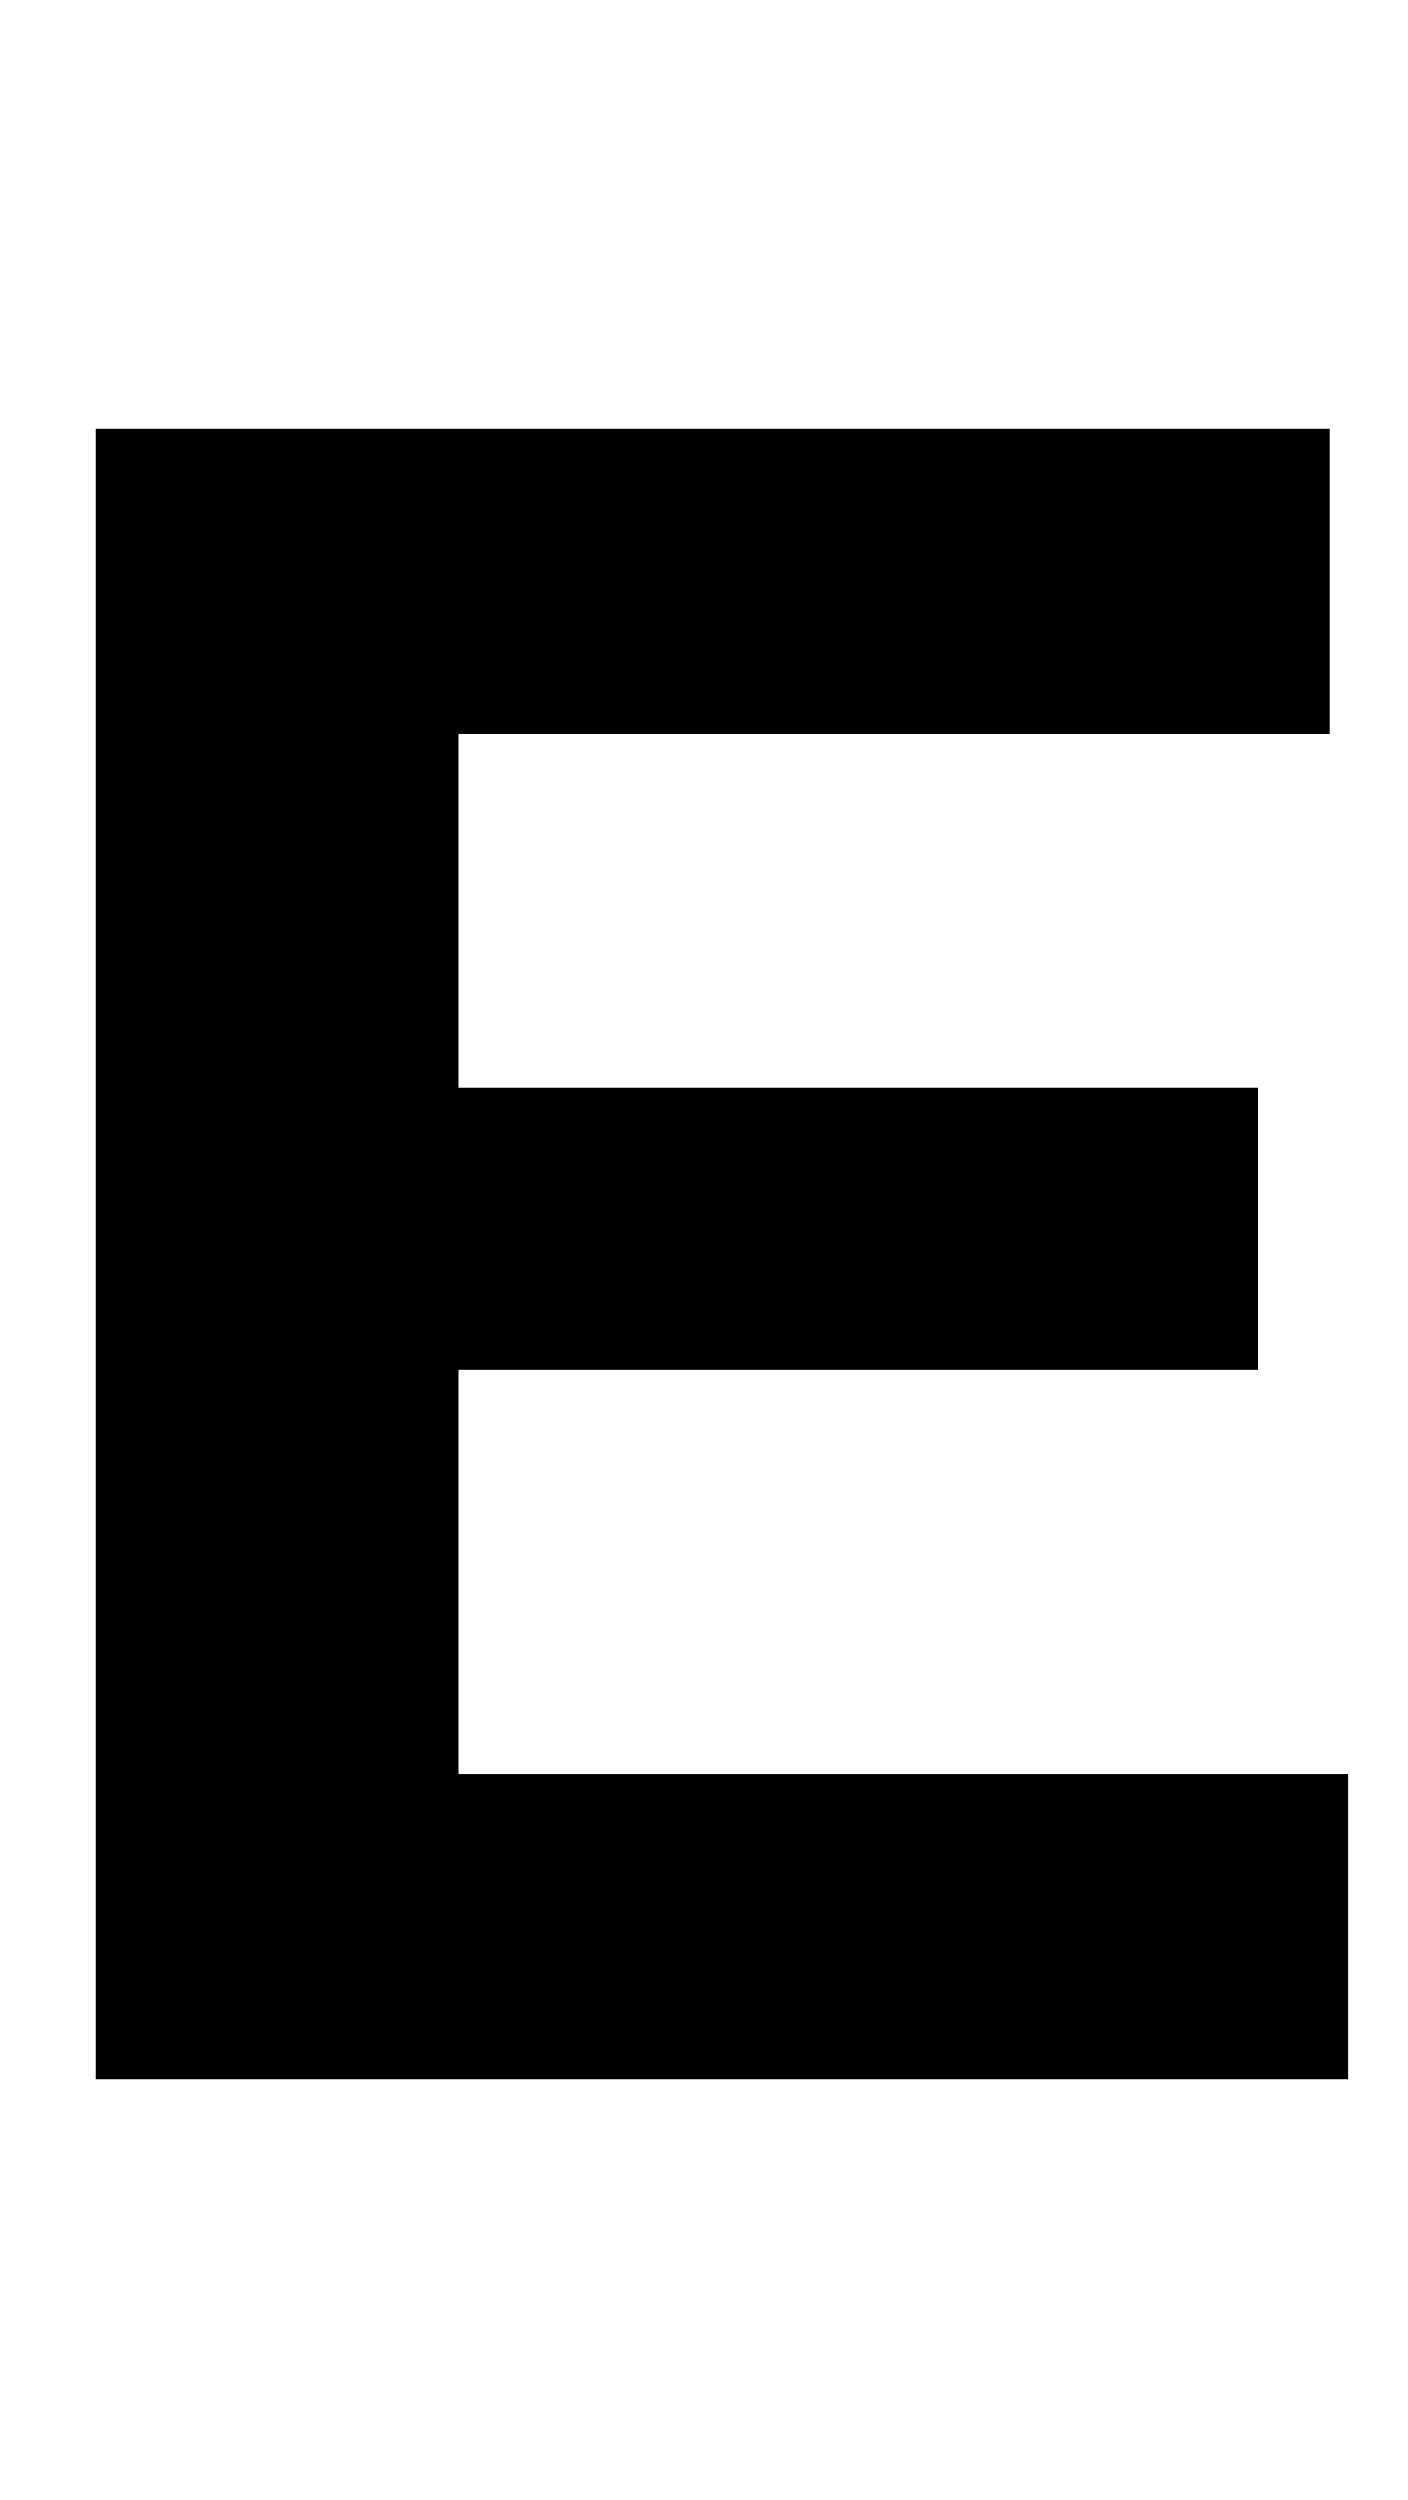
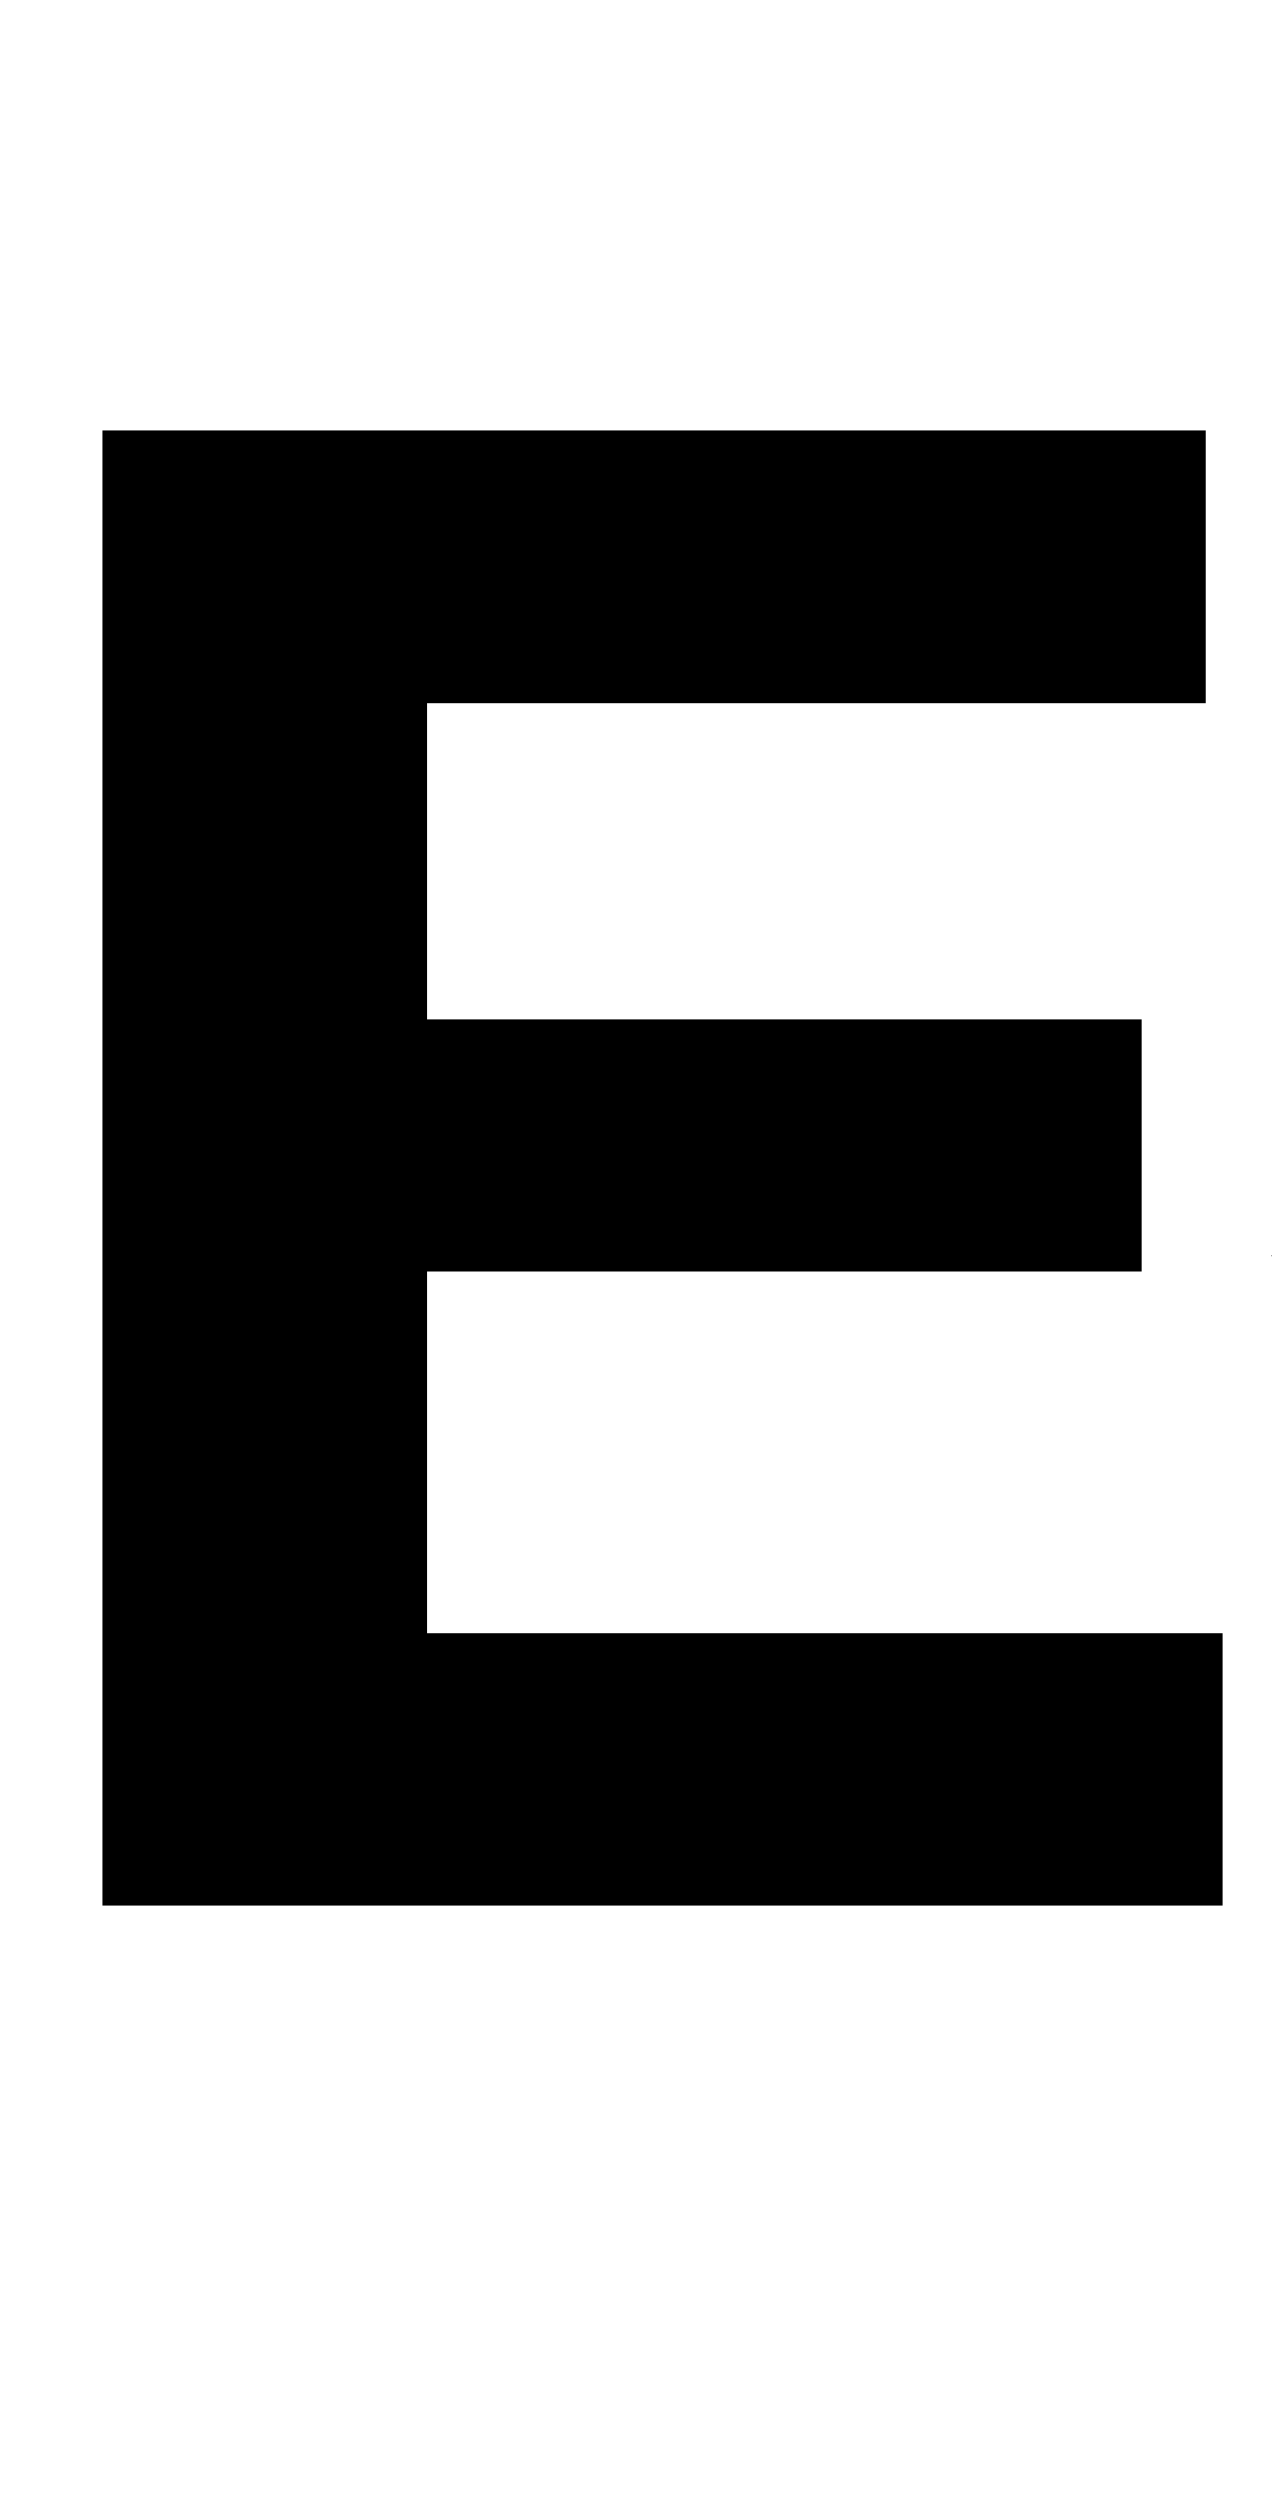
- <svg xmlns="http://www.w3.org/2000/svg" version="1.1" x="0px" y="0px" viewBox="0 0 298.4 530" style="enable-background:new 0 0 298.4 530;" xml:space="preserve">
+ <svg xmlns="http://www.w3.org/2000/svg" version="1.1" x="0px" y="0px" viewBox="0 0 301.5 593" style="enable-background:new 0 0 301.5 593;" xml:space="preserve">
  <style type="text/css">
- 	.st0{display:none;fill:#010202;}
+ 	.st0{display:none;}
+ 	.st1{display:inline;}
</style>
-   <g id="E_00000051360959627468142820000017544460044616440767_">
+   <g id="_x5F_V1">
+     <g id="E_00000051360959627468142820000017544460044616440767_">
+ 	</g>
+     <g id="C">
+ 	</g>
+     <g id="N_x5F_3">
+ 	</g>
+     <g id="A">
+ 	</g>
+     <g id="N_00000054254949360326627830000005329152182886584764_">
+ 	</g>
+     <g id="e">
+ 	</g>
+     <g id="T">
+ 	</g>
+     <g id="N_00000127748963548567887910000006918738376549339794_">
+ 	</g>
+     <g id="I">
+ 	</g>
+     <g id="A1">
+ 	</g>
+     <g id="M">
+ 	</g>
+     <g id="R">
+ 	</g>
+     <g id="O_00000083778567647030904660000008843847121500168630_">
+ 	</g>
+     <g id="F">
+ 	</g>
+     <g id="N">
+ 	</g>
+     <g id="E">
+ 	</g>
+     <g id="P">
+ 	</g>
+     <g id="O">
+ 	</g>
+   </g>
+   <g id="Ebene_20">
+     <text transform="matrix(1 0 0 1 2085.394 3054.126)">
+       <tspan x="0" y="0" style="fill:#E30613; font-family:'SH-Maintenance-V2'; font-size:490px; letter-spacing:-19;">M</tspan>
+       <tspan x="604.7" y="0" style="fill:#E30613; font-family:'SH-Maintenance-V2'; font-size:490px;">A</tspan>
+       <tspan x="965.8" y="0" style="fill:#E30613; font-family:'SH-Maintenance-V2'; font-size:490px; letter-spacing:-19;">I</tspan>
+       <tspan x="1090.7" y="0" style="fill:#E30613; font-family:'SH-Maintenance-V2'; font-size:490px;">NTENANCE</tspan>
+     </text>
+     <rect x="-753.4" y="2709.1" style="fill:none;" width="1722.6" height="412.6" />
+     <text transform="matrix(1 0 0 1 -753.4489 3058.981)">
+       <tspan x="0" y="0" style="fill:#E30613; font-family:'SH-Maintenance-V2'; font-size:490px;">OPEN</tspan>
+       <tspan x="1660.1" y="0" style="fill:#E30613; font-family:'SH-Maintenance-V2'; font-size:485px; letter-spacing:-9;"> </tspan>
+     </text>
+     <text transform="matrix(1 0 0 1 976.5456 3068.599)">
+       <tspan x="0" y="0" style="fill:#E30613; font-family:'SH-Maintenance-V2'; font-size:490px; letter-spacing:-19;">F</tspan>
+       <tspan x="252.8" y="0" style="fill:#E30613; font-family:'SH-Maintenance-V2'; font-size:490px;">OR</tspan>
+     </text>
+   </g>
+   <g id="Hilfslinien">
+     <rect x="-949.4" y="2164.3" style="fill:none;" width="7398.2" height="466.4" />
+     <text transform="matrix(1 0 0 1 -949.3923 2513.447)">
+       <tspan x="0" y="0" style="fill:#E30613; font-family:'SH-Maintenance-V2'; font-size:489px; letter-spacing:-19;">WE</tspan>
+       <tspan x="739.4" y="0" style="fill:#E30613; font-family:'SH-Maintenance-V2'; font-size:489px; letter-spacing:-29;">G</tspan>
+       <tspan x="1081.2" y="0" style="fill:#E30613; font-family:'SH-Maintenance-V2'; font-size:489px; letter-spacing:-9;">E</tspan>
+       <tspan x="1468.4" y="0" style="fill:#E30613; font-family:'SH-Maintenance-V2'; font-size:489px;">N </tspan>
+       <tspan x="1939.8" y="0" style="fill:#E30613; font-family:'SH-Maintenance-V2'; font-size:489px; letter-spacing:9;">U</tspan>
+       <tspan x="2312" y="0" style="fill:#E30613; font-family:'SH-Maintenance-V2'; font-size:489px; letter-spacing:-9;">M</tspan>
+       <tspan x="2736.9" y="0" style="fill:#E30613; font-family:'SH-Maintenance-V2'; font-size:489px;">B</tspan>
+       <tspan x="3081.2" y="0" style="fill:#E30613; font-family:'SH-Maintenance-V2'; font-size:489px; letter-spacing:-19;">A</tspan>
+       <tspan x="3439.1" y="0" style="fill:#E30613; font-family:'SH-Maintenance-V2'; font-size:489px;">U </tspan>
+       <tspan x="3910" y="0" style="fill:#E30613; font-family:'SH-Maintenance-V2'; font-size:489px; letter-spacing:-29;">G</tspan>
+       <tspan x="4268.4" y="0" style="fill:#E30613; font-family:'SH-Maintenance-V2'; font-size:489px;">E</tspan>
+       <tspan x="4585.3" y="0" style="fill:#E30613; font-family:'SH-Maintenance-V2'; font-size:489px; letter-spacing:-39;">Ö</tspan>
+       <tspan x="4926.6" y="0" style="fill:#E30613; font-family:'SH-Maintenance-V2'; font-size:489px;">FFNET</tspan>
+     </text>
+   </g>
+   <g id="T_00000151528559115874515910000005984389023753216649_">
+     <path d="M12282.5,452.2V102.4h76.9v349.8H12282.5z" />
+     <path d="M12212.9,102.4h146.5c94.6,0,140.6,55.9,140.6,149.4h-64.7c0-54.9-23.5-72.5-75.9-72.5h-146.5V102.4z" />
+   </g>
+   <g id="E_00000150082740960534394650000001756674408269680310_">
+     <path d="M12093.7,452.1V156.4h-63.8v295.6H12093.7z" />
+     <path d="M11971.4,353.3h140.9c0,0,13.3-74.6,23.6-132.1h-61.9l-11.8,74.6h-90.8V353.3z" />
+     <path d="M12029.8,452.1h140.9c0,0,13.3-74.6,23.6-132.1h-61.9l-11.8,74.6h-90.8V452.1z" />
+     <path d="M12125.1,186.3h60.9c-7.9-43.7-15.2-84.5-15.2-84.5h-140.9v57.5h90.8L12125.1,186.3z" />
+   </g>
+   <g id="N_00000099632580371903072950000016892054108610634910_">
+     <path d="M11853.7,451.9l93.9-349.3h-69l-60.2,237.7h-1l-56.3-237.7h-77.3l-41.6,152.6h70.4l9.8-41.6h1l58.7,237.7L11853.7,451.9z" />
+     <rect x="11636.5" y="102.6" width="76.8" height="349.3" />
+   </g>
+   <g id="F_00000114769032895886322120000014247326199313495697_">
+     <path d="M11444.2,451.9h-76.8V102.7h245.5v64.5h-168.7V248h146.2v59.7h-146.2V451.9z" />
+   </g>
+   <g id="F_00000173141720675959051990000004486108456543280518_">
+     <path d="M11155.2,451.6h132.8V169.3h-54.9v217.1h-77.9V451.6z" />
+     <path d="M11187.3,451.7c0-18,2.9-33.6,10.7-46.8c6.8-12.2,16.6-23.4,28.3-31.2c11.7-7.8,25.4-13.7,40-17.6   c14.6-3.9,30.2-5.9,70.2-5.9v-81.4c-52.2,0-76.6,3.9-100,12.2c-23.4,8.8-44.4,20-61.9,36.1c-17.6,16.6-31.2,35.1-41.4,57.5   c-9.8,22.9-14.1,48.8-14.1,77H11187.3z" />
+     <polygon points="11336.6,100.7 11233.2,100.7 11233.2,383 11288.1,383 11288.1,165.8 11336.6,165.8  " />
+   </g>
+   <g id="Ö">
+     <path d="M10771.9,269.5c0-103.7,64.1-184.4,171.6-184.4c107.6,0,171.6,80.7,171.6,184.4c0,100.7-64.1,181.4-171.6,181.4   C10835.9,450.9,10771.9,370.2,10771.9,269.5z M10848.6,269.5c0,58.2,25.9,116.9,94.9,116.9c68.9,0,94.9-58.7,94.9-116.9   c0-61.1-25.9-119.8-94.9-119.8C10874.6,149.7,10848.6,208.4,10848.6,269.5z M10910.3,239.7v-57.2h66v57.2H10910.3z M10910.3,326.7   v-57.2h66v57.2H10910.3z" />
+   </g>
+   <g id="E_00000056408675155028286430000005814045595369560991_">
+     <path d="M10742.8,452.2h-265V103.1h261.1v64.5h-184.4v74.8h169.2v59.7h-169.2v85.6h188.3V452.2z" />
+   </g>
+   <g id="G_00000142136150640176763200000005464168929300255362_">
+     <path d="M10100.5,367.5h76.4V178.3l98-1.5l-1.5-75h-174L10100.5,367.5z M10100.5,451.8l267.6-0.5V388l-190.1,1l-1-98l-75,1.5   L10100.5,451.8z M10268.1,451.3h101c10.8-7.4,23-15.2,33.8-22.5c11.8-8.3,21.1-17.2,30.9-26.5c8.3-8.3,15.2-18.6,21.6-32.3   c4.4-11.8,8.3-26,8.3-42.6s-3.9-30.9-9.3-44.6c-6.4-12.7-14.7-23.5-25.5-32.3s-23-16.2-36.8-21.1c-13.2-4.9-28.9-6.9-43.1-6.9   c-20.6,0-37.7,3.4-53.9,10.8c-15.2,6.4-28.9,16.2-37.7,27.9c-10.8,12.7-18.1,27-23,43.1c-5.9,17.2-8.3,35.3-6.9,53.9h64.2   c0-9.8,1.5-17.6,3.4-27.4c1.5-9.3,3.4-16.7,8.8-25c2.9-7.4,9.3-13.2,16.2-17.6c6.4-5.4,14.7-7.4,25.5-7.4c14.2,0,26,4.9,35.8,14.7   c9.3,7.8,14.2,21.1,14.2,36.8c0,10.3-2.5,20.1-6.9,27c-5.4,8.3-10.8,15.7-17.2,21.6c-6.9,7.4-15.2,12.3-22.5,18.1   c-8.3,4.9-16.7,10.8-24,15.7C10311.2,423.3,10280.8,442.9,10268.1,451.3z" />
+   </g>
+   <g id="U_00000122691519521168774280000013841469757125651126_">
+     <path d="M9945.7,463.6c-102.4-1.5-114.8-74.7-114.8-119.8v-242h77.7v238.5c0,24.3,0,55.9,37.1,57.9V463.6z" />
+     <path d="M9667.6,101.9h77.7v238.5c0,25.2,0,57.9,41.1,57.9c36.6,0,45-24.7,45-58.9v-15.8h70.3v30.7c0,77.2-57.4,109.4-116.3,109.4   c-105.4,0-117.8-74.2-117.8-119.8V101.9z" />
+   </g>
+   <g id="A_00000004505667569094896160000014532079075801900974_">
+     <path d="M9512.2,203.9l-3,70.3l30,6.9v1l-247.3,61v75.2l121.9,33.4l15.2-61l-22.1-9.3v-1l244.4-61v-78.2L9512.2,203.9z" />
+     <polygon points="9336.6,430.6 9414.3,451.7 9420.2,451.7 9478.7,212.8 9479.7,212.8 9539.2,451.7 9615.9,451.7 9651.3,319.5    9583,317.5 9577.1,342.6 9576.1,342.6 9516.1,101.1 9443.8,101.1 9382.8,339.6 9381.8,339.6  " />
+   </g>
+   <g id="B">
+     <path d="M8973.2,453.3V104.2h164.3c66.5,0,111.5,21.5,111.5,86.6c0,34.7-16.6,57.7-47.4,72.9c43,12.2,64.1,45,64.1,88.5   c0,70.9-60.1,101.2-123.2,101.2H8973.2z M9121.9,163.8H9050v81.7h77.8c27.4,0,46.9-12.2,46.9-41.6   C9174.7,171.2,9149.3,163.8,9121.9,163.8z M9050,393.7h82.2c29.8,0,56.7-9.8,56.7-46c0-35.7-22-49.9-55.3-49.9H9050V393.7z" />
+   </g>
+   <g id="M_00000134250281029563310950000003257287664879667615_">
+     <path d="M8716,335.1h75.5c-12.8-20.6-144.7-232.9-144.7-232.9h-77v350.1h72.1V217.4h1C8642.9,217.4,8679.7,276.2,8716,335.1z" />
+     <path d="M8792,335.1c36.3-58.8,73.1-117.7,73.1-117.7h1v234.9h72.1V102.1h-77c0,0-131.9,212.3-144.7,232.9H8792z" />
+   </g>
+   <g id="U">
+     <path d="M8520,453h-247.3v-64.6h170.4v-285h76.9V453z M8225.7,453V103.4h76.9v285H8473V453H8225.7z" />
+   </g>
+   <g id="N_00000154425763484525918430000008508601231558086807_">
+     <path d="M7975.2,451.5l93.9-349.3h-69L7940,339.9h-1l-56.3-237.7h-77.3l-41.6,152.6h70.4l9.8-41.6h1l58.7,237.7L7975.2,451.5z" />
+     <rect x="7758" y="102.2" width="76.8" height="349.3" />
+   </g>
+   <g id="E_00000165205204584183719570000002201050886193303485_">
+     <path d="M7444.2,279.2h-64.3c0-107.2,80.4-171.1,180.8-171.1v76.5C7502.7,184.7,7444.2,210.5,7444.2,279.2z" />
+     <path d="M7552.2,379.1c0-68.7-58.5-94.5-116.5-94.5v-76.5c100.4,0,180.8,63.8,180.8,171.1H7552.2z" />
+     <polygon points="7729.1,371.8 7729.1,450.3 7558,450.3 7553.1,371.8  " />
+     <path d="M7444.2,279.2c0,68.7,58.5,94.5,116.5,94.5v76.5c-100.4,0-180.8-63.8-180.8-171.1H7444.2z" />
+     <path d="M7409.8,84.8V2.4c26.8,0,53.1,4.9,76.5,12.7c23.4,8.8,43.4,20,60.9,36.1s31.2,34.6,40.9,57.5   c10.2,22.9,15.1,49.2,15.1,76.5h-69.2c0-18-3.4-32.7-10.2-45.8c-7.3-13.2-16.6-23.4-28.3-32.2c-11.7-7.8-25.8-13.6-40-18   C7440.1,85.7,7425.4,84.8,7409.8,84.8z" />
+   </g>
+   <g id="G">
+     <path d="M7364.2,452.8h-48.9l-7.8-39.6c-27.4,35.2-62.1,47.9-95.8,47.9c-107.6,0-171.6-80.7-171.6-181.4   c0-103.7,64.1-184.4,171.6-184.4c71.4,0,139.4,43.5,147.2,123.2h-73.4c-9.3-39.1-37.2-58.7-73.8-58.7c-68.9,0-94.9,58.7-94.9,119.8   c0,58.2,25.9,116.9,94.9,116.9c50.4,0,78.7-26.4,83.1-75.3h-77.3v-57.2h146.7V452.8z" />
+   </g>
+   <g id="E_00000005963599347184841430000018193220976272044449_">
+     <path d="M7024.4,452.5h-265V103.4h261.1v64.5h-184.4v74.8h169.2v59.7h-169.2V388h188.3V452.5z" />
+   </g>
+   <g id="W">
+     <path d="M6493,217.6c-36.3,58.9-73.1,117.7-73.1,117.7h-1v-235h-72.1v350.3h77c0,0,132-212.4,144.7-233H6493z M6569.1,217.6h-75.5   c12.8,20.6,144.7,233,144.7,233h77V100.3h-72.1v235h-1C6642.2,335.3,6605.4,276.4,6569.1,217.6z" />
+   </g>
+   <g id="E_00000113322483045279252990000013609696148037364875_">
+     <path d="M5397.8,279.7h-64.9c0-108.1,81.1-172.5,182.4-172.5v77.2C5456.8,184.4,5397.8,210.4,5397.8,279.7z" />
+     <path d="M5509.4,380.5c0-69.3-59-95.4-117.5-95.4V208c101.3,0,182.4,64.4,182.4,172.5H5509.4z" />
+     <polygon points="5687.8,373.1 5687.8,452.2 5515.2,452.2 5510.3,373.1  " />
+     <path d="M5397.8,279.7c0,69.3,59,95.4,117.5,95.4v77.2c-101.3,0-182.4-64.4-182.4-172.5H5397.8z" />
+     <path d="M5365.8,83.6V0.5c27,0,53.6,4.9,77.2,12.8c23.6,8.8,43.7,20.2,61.4,36.4c17.7,16.2,31.5,34.9,41.3,58   c10.3,23.1,15.2,49.6,15.2,77.2h-69.8c0-18.2-3.4-32.9-10.3-46.2c-7.4-13.3-16.7-23.6-28.5-32.4c-11.8-7.9-26.1-13.8-40.3-18.2   C5396.3,84.6,5381.6,83.6,5365.8,83.6z" />
+   </g>
+   <g id="C_00000112622374827432275670000003417328206733987971_">
+     <path d="M5303.6,219.4h-74.5c-5.4-34.8-38.7-61.3-76.4-61.3c-69.1,0-95.1,58.8-95.1,120.1c0,58.3,26,117.1,95.1,117.1   c47,0,73.5-31.9,79.4-78.4h74.5c-7.8,87.7-67.6,143.1-153.9,143.1c-107.8,0-172-80.9-172-181.8c0-103.9,64.2-184.7,172-184.7   C5229.1,93.4,5294.3,138.5,5303.6,219.4z" />
+   </g>
+   <g id="N_00000117657359395406629260000008490405748572120458_">
+     <path d="M4668.4,452.2h76.9V102.6h-76.9V452.2z" />
+     <polygon points="4886.3,452.2 4979.8,102.6 4911.2,102.6 4851,340.6 4850,340.6 4793.7,102.6 4716.4,102.6 4674.8,255.4    4745.3,255.4 4755.1,213.8 4756,213.8 4815.3,452.2  " />
+   </g>
+   <g id="A_00000070819818803741320060000005539798163125646774_">
+     <path d="M4486.2,203.9l-3,70.3l30,6.9v1l-247.3,61v75.2l121.9,33.4l15.2-61l-22.1-9.3v-1l244.4-61v-78.2L4486.2,203.9z" />
+     <polygon points="4310.6,430.6 4388.3,451.7 4394.2,451.7 4452.7,212.8 4453.7,212.8 4513.2,451.7 4589.9,451.7 4625.3,319.5    4557,317.5 4551.1,342.6 4550.1,342.6 4490.1,101.1 4417.8,101.1 4356.8,339.6 4355.8,339.6  " />
+   </g>
+   <g id="N_00000129165096651451788460000006894638935768142516_">
+     <path d="M4009.9,452.2h-72V102.4h76.4l146,234.7h1V102.4h72v349.9h-76.9L4010.9,218h-1V452.2z" />
+   </g>
+   <g id="E_00000096737436898591806260000014476501128100374183_">
+     <path d="M3790.6,452.2V156.6h-63.8v295.6H3790.6z" />
+     <path d="M3668.3,353.5h140.9c0,0,13.3-74.6,23.6-132.1H3771l-11.8,74.6h-90.8V353.5z" />
+     <path d="M3726.8,452.2h140.9c0,0,13.3-74.6,23.6-132.1h-61.9l-11.8,74.6h-90.8V452.2z" />
+     <path d="M3822,186.5h60.9c-7.9-43.7-15.2-84.5-15.2-84.5h-140.9v57.5h90.8L3822,186.5z" />
+   </g>
+   <g id="T_00000040572434587172107020000003403572265167091088_">
+     <path d="M3425.9,452.1h65.4V179.8h208.9V102h-274.3V452.1z" />
+     <polygon points="3520.5,452.2 3612,102 3546.2,102 3485.3,340.7 3484.8,340.7 3453.6,452.1  " />
+   </g>
+   <g id="N_00000162323512888102647520000008162614129556769983_">
+     <rect x="3298.7" y="102.4" width="76.8" height="349.2" />
+     <path d="M3033.6,451.6h77.8l92.9-263.1h1l90.5,263.1h79.7l-130.6-349.2h-78.7L3033.6,451.6z" />
+   </g>
+   <g id="I_00000075868811598525912980000008971315367424001668_">
+     <text transform="matrix(1 0 0 1 2890.296 451.5694)" style="font-family:'SH-Maintenance-V2'; font-size:490px; letter-spacing:-19;">I</text>
+   </g>
+   <g id="A_00000047767008426511249760000015642639169606536113_">
+     <polygon points="2796.1,451.6 2889.8,451.6 2889.8,398.1 2859.8,398.1 2859.8,161.6 2796.1,161.6  " />
+     <polygon points="2681.7,348.1 2846.6,348.1 2846.6,167 2859.8,167 2859.8,103.2 2681.7,103.2 2681.7,167 2793.1,167 2793.1,284.3    2681.7,284.3  " />
+     <path d="M2591,451.6h75.6c0.5-23.1,3.4-48.1,8.3-75.1c5.4-27,12.8-53.5,22.1-80c9.3-26,21.1-50.5,35.3-74.1   c14.2-23.1,30.4-42.7,48.6-58.4v-60.8h-238V169h165.4c-33.4,40.2-60.4,84.4-80.5,132.5C2607.1,349.6,2594.9,399.6,2591,451.6z" />
+   </g>
+   <g id="M_00000030454837118209363920000004010763359709145015_">
+     <path d="M2265.5,158.9h-153.8l0.5,216.7h-133.3v76.6h197.7l-0.5-217.2h89.3V158.9z" />
+     <polygon points="2516.3,103.7 2440.2,103.7 2440.2,452.2 2576.4,452.2 2576.4,388.3 2516.3,388.3  " />
+     <polygon points="2287.4,103.7 2210.3,103.7 2168.8,256.5 2239.1,256 2249.4,215 2250.3,215 2308.9,452.2 2380.2,452.2    2441.2,213.1 2442.2,213.1 2481.7,103.7 2406,103.7 2345,341 2344,341  " />
+   </g>
+   <g id="R_00000005247159732225481780000017538744411482086332_">
+     <path d="M1581.1,179.2v-77c45.1,0,119.2,12.3,119.2,116.7c0,58.4-31.9,115.2-108.4,115.2h-30.4v-69.6h15.7   c33.8,0,58.4-8.3,58.4-44.6C1635.6,179.2,1603.2,179.2,1581.1,179.2z" />
+     <polygon points="1507.6,452.3 1507.6,102.2 1584.6,102.2 1584.6,452.2  " />
+     <path d="M1695.9,592.6h-70.6c18.1-74,53.9-143.7,103-203h-162.8v-64.7h234.4v59.8C1745.9,431.7,1711.1,515.1,1695.9,592.6z" />
+   </g>
+   <g id="O_00000139989076900347810750000014339682335261473418_">
    <g>
-       <path d="M285.8,440.8H20.3V90.9h261.6v64.7H97.2v75h169.5v59.8H97.2v85.7h188.6V440.8z" />
+       <path d="M1142.3,278.6c0-103.9,64.2-184.7,172-184.7c107.8,0,172,80.9,172,184.7c0,100.9-64.2,181.8-172,181.8    C1206.5,460.4,1142.3,379.5,1142.3,278.6z M1219.2,278.6c0,58.3,26,117.1,95.1,117.1c69.1,0,95.1-58.8,95.1-117.1    c0-61.3-26-120.1-95.1-120.1C1245.2,158.6,1219.2,217.4,1219.2,278.6z" />
    </g>
  </g>
-   <g id="C">
-     <g>
-       <path d="M5365.3,209.6h-74.5c-5.4-34.8-38.7-61.3-76.5-61.3c-69.1,0-95.1,58.8-95.1,120.1c0,58.3,26,117.1,95.1,117.1    c47,0,73.5-31.9,79.4-78.4h74.5c-7.8,87.7-67.6,143.1-153.9,143.1c-107.8,0-172-80.9-172-181.8c0-103.9,64.2-184.8,172-184.8    C5290.8,83.7,5356,128.8,5365.3,209.6z" />
-     </g>
-   </g>
-   <g id="N_x5F_3">
-     <polygon points="4744.6,90 4702.8,243.8 4773.6,243.8 4783.4,202 4784.4,202 4843.4,440.8 4915.1,441.3 5009,91.9 4940.2,91    4879.7,329.3 4878.7,329.3 4822.2,90.5  " />
-     <polygon points="4777.2,90.2 4700.6,89.7 4699.6,241.1 4699.1,305.9 4698.1,440.1 4774.8,440.6  " />
-   </g>
-   <g id="A">
-     <path d="M4619.1,323.3c0-9.8-1-20.6-2.9-32.4c-2-12.3-6.4-23.1-13.7-33.4c-6.9-10.3-17.2-19.1-30.4-26c-13.3-6.9-31.4-10.3-54-10.3   c-12.8,0-25,1.5-36.8,5.4c-11.8,3.4-22.6,8.8-31.9,16.2c-9.3,7.9-16.7,17.2-22.6,29c-5.4,11.8-8.3,26-8.3,42.7v126.1h60.4V327.2   c0-7.4,0.5-14.2,1.5-20.6c1.5-5.9,3.4-11.3,5.9-15.7c2.9-4.4,6.9-7.9,11.8-10.3c4.9-2.5,11.3-3.9,19.1-3.9c8.8,0,15.7,1.5,20.6,4.9   c4.9,2.9,8.3,6.9,10.3,11.8c2,4.9,3.4,10.3,3.9,16.2s0.5,11.3,0.5,16.7v114.3h66.7V323.3z" />
-     <polygon points="4619,440.6 4675,440.6 4675.5,157.4 4675.5,90.7 4424.2,90.7 4424.2,157.4 4619,157.4  " />
-     <polygon points="4434.6,440.5 4490.5,440.5 4491,157.4 4491,90.8 4387.1,90.8 4387.1,157.4 4434.6,157.4  " />
-   </g>
-   <g id="N_00000054254949360326627830000005329152182886584764_">
-     <g>
-       <path d="M4292.7,441.3V156.1h-170.6V91.4h247.5v349.9H4292.7z" />
-     </g>
-     <path d="M4066.1,385c10.1,0,18-1.8,23.5-5.4c5.6-3.6,9.6-8.2,12-14c2.5-5.7,3.9-11.9,4.4-18.6c0.5-6.7,0.7-13.1,0.7-19.4V91.4h76.9   v239.7c0,11.4-1.1,24-3.4,37.7c-2.3,13.7-7.5,26.5-15.7,38.5c-8.2,11.9-19.9,21.9-35.3,29.9c-15.4,8-36.1,12-62.2,12L4066.1,385z" />
-   </g>
-   <g id="e">
-     <g>
-       <path d="M3837.1,436.9c-14-2.3-27-7.7-39.2-16c-12.2-8.3-22.3-20.3-30.4-35.9c-8.2-15.6-12.2-36.8-12.2-63.4    c0-15,2.1-29.4,6.2-43.4c4.2-14,10.6-26.5,19.5-37.4c8.8-11,20.1-19.8,33.9-26.5c13.8-6.7,30.5-12.3,50.2-12.3h30.9v76.8h-16    c-8.7,0-16.6,0.7-24,2c-7.3,1.3-13.6,3.7-18.7,7c-5.2,3.3-9.2,7.9-12.2,13.7c-3,5.8-4.5,13.4-4.5,22.7c0,10.3,1.8,14.7,5.5,20.4    c3.7,5.7,8.4,9.7,14.2,12.2c5.8,2.5,12.1,4,19,4.5c6.8,0.5,13.4,0.7,19.7,0.7h163.8v78.4h-167.3    C3863.9,440.4,3851.1,439.2,3837.1,436.9" />
-     </g>
-     <polygon points="3862.6,201 3975.7,201 3975.7,169 3838.9,169 3838.9,90.7 4041.8,90.7 4042.1,278.1 3862.6,279.3  " />
-     <g>
-       <path d="M3803.2,49.7l-0.4,78.9L3715,128l-0.4,53.4c12.3-0.3,24.2,0.7,35.7,3c11.5,2.2,21.7,6.1,30.9,11.7    c9.1,5.6,16.8,12.8,23.1,21.9c6.3,9,10.3,20.2,12.2,33.5l56.4,0.4l0-201.7L3803.2,49.7z" />
-     </g>
-   </g>
-   <g id="T">
-     <text transform="matrix(1 0 0 1 3400.535 440.035)" style="font-family:'SHBDA23V1'; font-size:489px;">T</text>
-   </g>
-   <g id="N_00000127748963548567887910000006918738376549339794_">
-     <g>
-       <path d="M3143.8,440.6h-72V90.8h76.4l146,234.7h1V90.8h72v349.9h-76.9l-145.5-234.2h-1V440.6z" />
-     </g>
-   </g>
-   <g id="I">
-     <g>
-       <path d="M3005,440.4h-76.9V90.9h76.9V440.4z" />
-     </g>
-   </g>
-   <g id="A1">
-     <path d="M2619.4,90.5h178.9v64h-13.4v117.8h0.2v64h-165.7v-64H2731V154.5h-111.7V90.5z" />
-     <path d="M2734.4,149.3h64v237.2h29.7v53.8h-93.7V149.3z" />
-     <path d="M2670,210.4c-14.2,23.3-26,48.1-35.5,74.5c-9.5,26.3-16.8,53-22,79.9c-5.2,27-7.9,52.1-8.2,75.5h-76   c4-52.3,16.2-102.6,36.7-150.9c20.5-48.3,47.4-92.6,80.7-132.9h-165.9v-66h238.8v61C2700.4,167.5,2684.1,187.1,2670,210.4z" />
-   </g>
-   <g id="M">
-     <path d="M2048.7,244.2l41.8-154.1l78,0.5l56.9,238.8l1,0l60.8-238l76.5,0.5l-39.4,108.7l-1,0l-61.3,241l-72.1-0.4l-59.4-238.8l-1,0   l-10,41.6L2048.7,244.2z" />
-     <path d="M1991.8,144.9l154-0.1l0.1,77l-89.8,0.1l0.4,218.8l-199.4,0.1l-0.1-77l134.4-0.1L1991.8,144.9z" />
-     <path d="M2399,91.5l0.2,284.7l60.3,0l0,64.8l-137.4,0.1L2322,91.6L2399,91.5z" />
-     <rect x="3913.7" y="8106.9" class="st0" width="151" height="77" />
-     <rect x="4003.2" y="7887.8" class="st0" width="61.4" height="77" />
-     <rect x="3713.9" y="7888.2" class="st0" width="135.3" height="77" />
-     <polygon class="st0" points="3906.1,7989.8 3891.3,8041.4 3890.3,8041.4 3832.6,7836 3756.7,7836 3851.3,8187.9 3928.2,8187.9    3977,7989.8  " />
-     <rect x="4316.8" y="8122.2" class="st0" width="110.7" height="64.8" />
-   </g>
-   <g id="R">
-     <g>
-       <path d="M1493.6,441.2h-96.5V385h30.6V137.6h65.9V441.2z" />
-     </g>
-     <g>
-       <path d="M1696.7,319.9v211.8h-55.4v-146h-244.1v-65.9H1696.7z" />
-     </g>
-     <g>
-       <path d="M1427.8,91.8c21.8,0,42.2,3.4,61,10.1c18.9,6.7,35.3,16.4,49.3,28.9c14,12.6,25,28,32.9,46.4c8,18.3,12,38.9,12,61.9    c0,18.5-2.8,35.4-8.4,50.8c-5.6,15.4-13.7,28.8-24.3,40.3c-10.6,11.5-23.5,20.7-38.6,27.7c-15.1,7-32,11.3-50.8,13V307    c20.1-2.5,36.4-9.4,48.7-20.8c12.3-11.3,18.5-27.1,18.5-47.2c0-14.8-2.9-27.4-8.6-37.8c-5.7-10.3-13.4-18.7-22.9-25.2    c-9.5-6.4-20.2-11.1-32.1-14.1c-11.9-2.9-24.1-4.4-36.7-4.4" />
-     </g>
-   </g>
-   <g id="O_00000083778567647030904660000008843847121500168630_">
-     <g>
-       <path d="M1038.8,266.6c0-103.1,63.7-183.3,170.6-183.3c106.9,0,170.6,80.2,170.6,183.3c0,100.1-63.7,180.3-170.6,180.3    C1102.5,446.9,1038.8,366.7,1038.8,266.6z M1115.1,266.6c0,57.8,25.8,116.2,94.3,116.2s94.3-58.3,94.3-116.2    c0-60.8-25.8-119.1-94.3-119.1S1115.1,205.8,1115.1,266.6z" />
-     </g>
-   </g>
-   <g id="F">
-     <path d="M854.7,440.1c0-18,2.9-33.5,10.7-46.7c6.8-12.2,16.5-23.3,28.2-31.1c11.7-7.8,25.3-13.6,39.9-17.5   c14.6-3.9,30.1-5.8,70-5.8v-81.2c-52,0-76.3,3.9-99.7,12.2c-23.3,8.8-44.2,19.9-61.7,36c-17.5,16.5-31.1,35-41.3,57.4   c-9.7,22.8-14.1,48.6-14.1,76.8H854.7z" />
-     <polygon points="1004.5,90.5 902,90.5 902,370.5 956.4,370.5 956.4,155.1 1004.5,155.1  " />
-     <polygon points="824.6,439.9 956.3,439.9 956.3,159.9 901.9,159.9 901.9,375.2 824.6,375.2  " />
-   </g>
-   <g id="N">
-     <polygon class="st0" points="2360.3,7137.8 2284.8,7137.8 2337.9,7335.1 2407.2,7335.1  " />
-     <path d="M385.4,286.9l9.7,41.7h1l60.8-238.2h72l59.8,241.1h1L647,90.4h75.5l-94.1,349.9h-76.4l-59.3-238.2h-1l-58.3,238.2h-77.9   L314.6,286L385.4,286.9z" />
-   </g>
-   <g id="E">
-     <path d="M5683.4,440.8h-265V91.7h261.1v64.5h-184.4v74.8h169.2v59.7h-169.2v85.6h188.3V440.8z" />
-   </g>
-   <g id="P">
-     <polygon points="-25.9,90.8 -102.6,90.8 -102.6,267.6 -228.6,267.6 -228.6,332.1 -25.9,332.1  " />
-     <polygon points="-228.6,331.8 -151.9,331.8 -151.9,155 -25.9,155 -25.9,90.5 -228.6,90.5  " />
-     <path d="M-268.4,448.5c104,0,116.2-73.3,116.2-118.2V208.7h-76.7c0,97.7,0,118.2,0,118.2c0,24.9,0,57.1-40.5,57.1   c-36.1,0-44.4-24.4-44.4-58.1v-15.6h-69.4v30.3C-383.2,416.7-326.6,448.5-268.4,448.5z" />
-   </g>
-   <g id="O">
-     <g>
-       <path d="M-730.4,187.9c-4.4-7-9.8-13.1-16.3-18.4c-6.5-5.3-13.9-9.4-22.1-12.4c-8.2-3-16.9-4.4-25.9-4.4c-16.5,0-30.5,3.2-42,9.6    c-11.5,6.4-20.8,14.9-28,25.6c-7.2,10.7-12.4,22.9-15.6,36.6c-3.3,13.7-4.9,27.8-4.9,42.4c0,14,1.6,27.6,4.9,40.8    c3.3,13.2,8.5,25.1,15.6,35.7c7.1,10.6,16.5,19,28,25.4c11.5,6.4,25.5,9.6,42,9.6c22.4,0,39.9-6.8,52.5-20.5    c12.6-13.7,20.3-31.7,23.1-54.1h70.9c-1.9,20.8-6.7,39.6-14.5,56.4c-7.8,16.8-18,31.1-30.8,42.9c-12.8,11.8-27.7,20.8-44.8,27    c-17.1,6.2-35.9,9.3-56.4,9.3c-25.5,0-48.4-4.4-68.8-13.3c-20.4-8.9-37.5-21.1-51.5-36.6c-14-15.5-24.7-33.8-32.2-54.8    c-7.5-21-11.2-43.6-11.2-67.8c0-24.9,3.7-47.9,11.2-69.2c7.5-21.3,18.2-39.9,32.2-55.7c14-15.9,32.3-28.3,52.7-37.3    c20.4-9,42.1-13.5,67.6-13.5c18.3,0,35.7,2.6,52,7.9c16.3,5.3,30.9,13,43.8,23.1c12.9,10.1,23.5,22.6,31.9,37.5    c8.4,14.9,13.7,32,15.9,51.3H-722C-723.3,202.5-726.1,194.9-730.4,187.9z" />
-     </g>
-     <g>
-       <path d="M-647.6,211h-70.9c2.2-19.3,7.5-36.4,15.9-51.3c8.4-14.9,19-27.4,31.9-37.5c12.9-10.1,27.5-17.8,43.8-23.1    c16.3-5.3,33.7-7.9,52-7.9c25.5,0,47.3,4.5,67.6,13.5c20.4,9,38.7,21.4,52.7,37.3c14,15.9,24.7,34.4,32.2,55.7    c7.5,21.3,11.2,44.4,11.2,69.2c0,24.2-3.7,46.9-11.2,67.8c-7.5,21-18.2,39.2-32.2,54.8c-14,15.5-31.2,27.7-51.5,36.6    c-20.4,8.9-43.3,13.3-68.8,13.3c-20.5,0-39.3-3.1-56.4-9.3c-17.1-6.2-32-15.2-44.8-27c-12.7-11.8-23-26.1-30.8-42.9    c-7.8-16.8-12.6-35.6-14.5-56.4h70.9c2.8,22.4,10.5,40.4,23.1,54.1c12.6,13.7,30.1,20.5,52.5,20.5c16.5,0,30.5-3.2,42-9.6    c11.5-6.4,20.8-14.8,28-25.4c7.2-10.6,12.4-22.5,15.6-35.7c3.3-13.2,4.9-26.8,4.9-40.8c0-14.6-1.6-28.7-4.9-42.4    c-3.3-13.7-8.5-25.9-15.6-36.6c-7.1-10.7-16.5-19.3-28-25.6c-11.5-6.4-25.5-9.6-42-9.6c-9,0-17.6,1.5-25.9,4.4    c-8.2,3-15.6,7.1-22.1,12.4c-6.5,5.3-12,11.4-16.3,18.4C-643.6,194.9-646.4,202.6-647.6,211z" />
-     </g>
-   </g>
-   <g id="Hilfslinien">
-     <rect x="-972.9" y="-505" style="fill:none;" width="7398.2" height="466.4" />
-     <text transform="matrix(1 0 0 1 -972.8697 -155.8952)">
-       <tspan x="0" y="0" style="font-family:'SHBDA23V1'; font-size:489px;">OPEN</tspan>
-       <tspan x="1707.6" y="0" style="font-family:'SHBDA23V1'; font-size:489px; letter-spacing:-95;"> </tspan>
-       <tspan x="1748.2" y="0" style="font-family:'SHBDA23V1'; font-size:489px;">FOR MAINTENANCE</tspan>
-     </text>
+   <g id="F_00000112611114215638550990000001535627271961867692_">
+     <path d="M942.9,452.3h132.8V170h-54.9v217.1h-77.9V452.3z" />
+     <path d="M975,452.5c0-18,2.9-33.6,10.7-46.8c6.8-12.2,16.6-23.4,28.3-31.2s25.4-13.7,40-17.6c14.6-3.9,30.2-5.9,70.2-5.9v-81.4   c-52.2,0-76.6,3.9-100,12.2c-23.4,8.8-44.4,20-61.9,36.1c-17.6,16.6-31.2,35.1-41.4,57.5c-9.8,22.9-14.1,48.8-14.1,77H975z" />
+     <polygon points="1124.3,101.4 1020.9,101.4 1020.9,383.7 1075.8,383.7 1075.8,166.6 1124.3,166.6  " />
+   </g>
+   <g id="N_00000099642370421911350830000011672063677233731245_">
+     <path d="M372.4,298.6l9.7,41.7h1l60.8-238.2h72l59.8,241.1h1L634,102.1h75.5l-94.1,350H539l-59.3-238.2h-1L420.3,452h-77.9   l-40.8-154.3L372.4,298.6z" />
+   </g>
+   <g id="E_00000111172922047511655530000000589010560551726259_">
+     <path d="M289.9,452H24.3V102.1H286v64.7H101.3v75h169.5v59.8H101.3v85.8h188.7V452z" />
+   </g>
+   <g id="P_00000129171892025599386490000003898456772564684721_" class="st0">
+     <path class="st1" d="M-263.2,461.2c104.6,0,116.8-73.6,116.8-118.8V220.2h-77.1c0,98.2,0,118.8,0,118.8c0,25,0,57.4-40.7,57.4   c-36.3,0-44.7-24.5-44.7-58.4v-15.7h-69.7v30.4C-378.6,429.3-321.6,461.2-263.2,461.2z" />
+     <polygon class="st1" points="-223.4,344.9 -146.3,344.9 -146.3,167.1 -19.7,167.1 -19.7,102.3 -223.4,102.3  " />
+     <path class="st1" d="M-19.7,112.3h-77.1v177.7h-126.7v64.8h203.7V112.3z" />
+   </g>
+   <g id="O_00000039126086928192479570000000753659908774239892_" class="st0">
+     <polygon class="st1" points="-408.4,103 -485.2,103 -485.2,387.5 -655.3,387.5 -655.3,452.1 -408.4,452.1  " />
+     <polygon class="st1" points="-484.2,103 -837.7,103 -837.7,349.9 -768.8,349.9 -768.8,179.7 -484.2,179.7  " />
+     <polygon class="st1" points="-833.3,103 -910.1,103 -910.1,452.1 -638.7,452.1 -638.7,387.5 -833.3,387.5  " />
  </g>
</svg>
